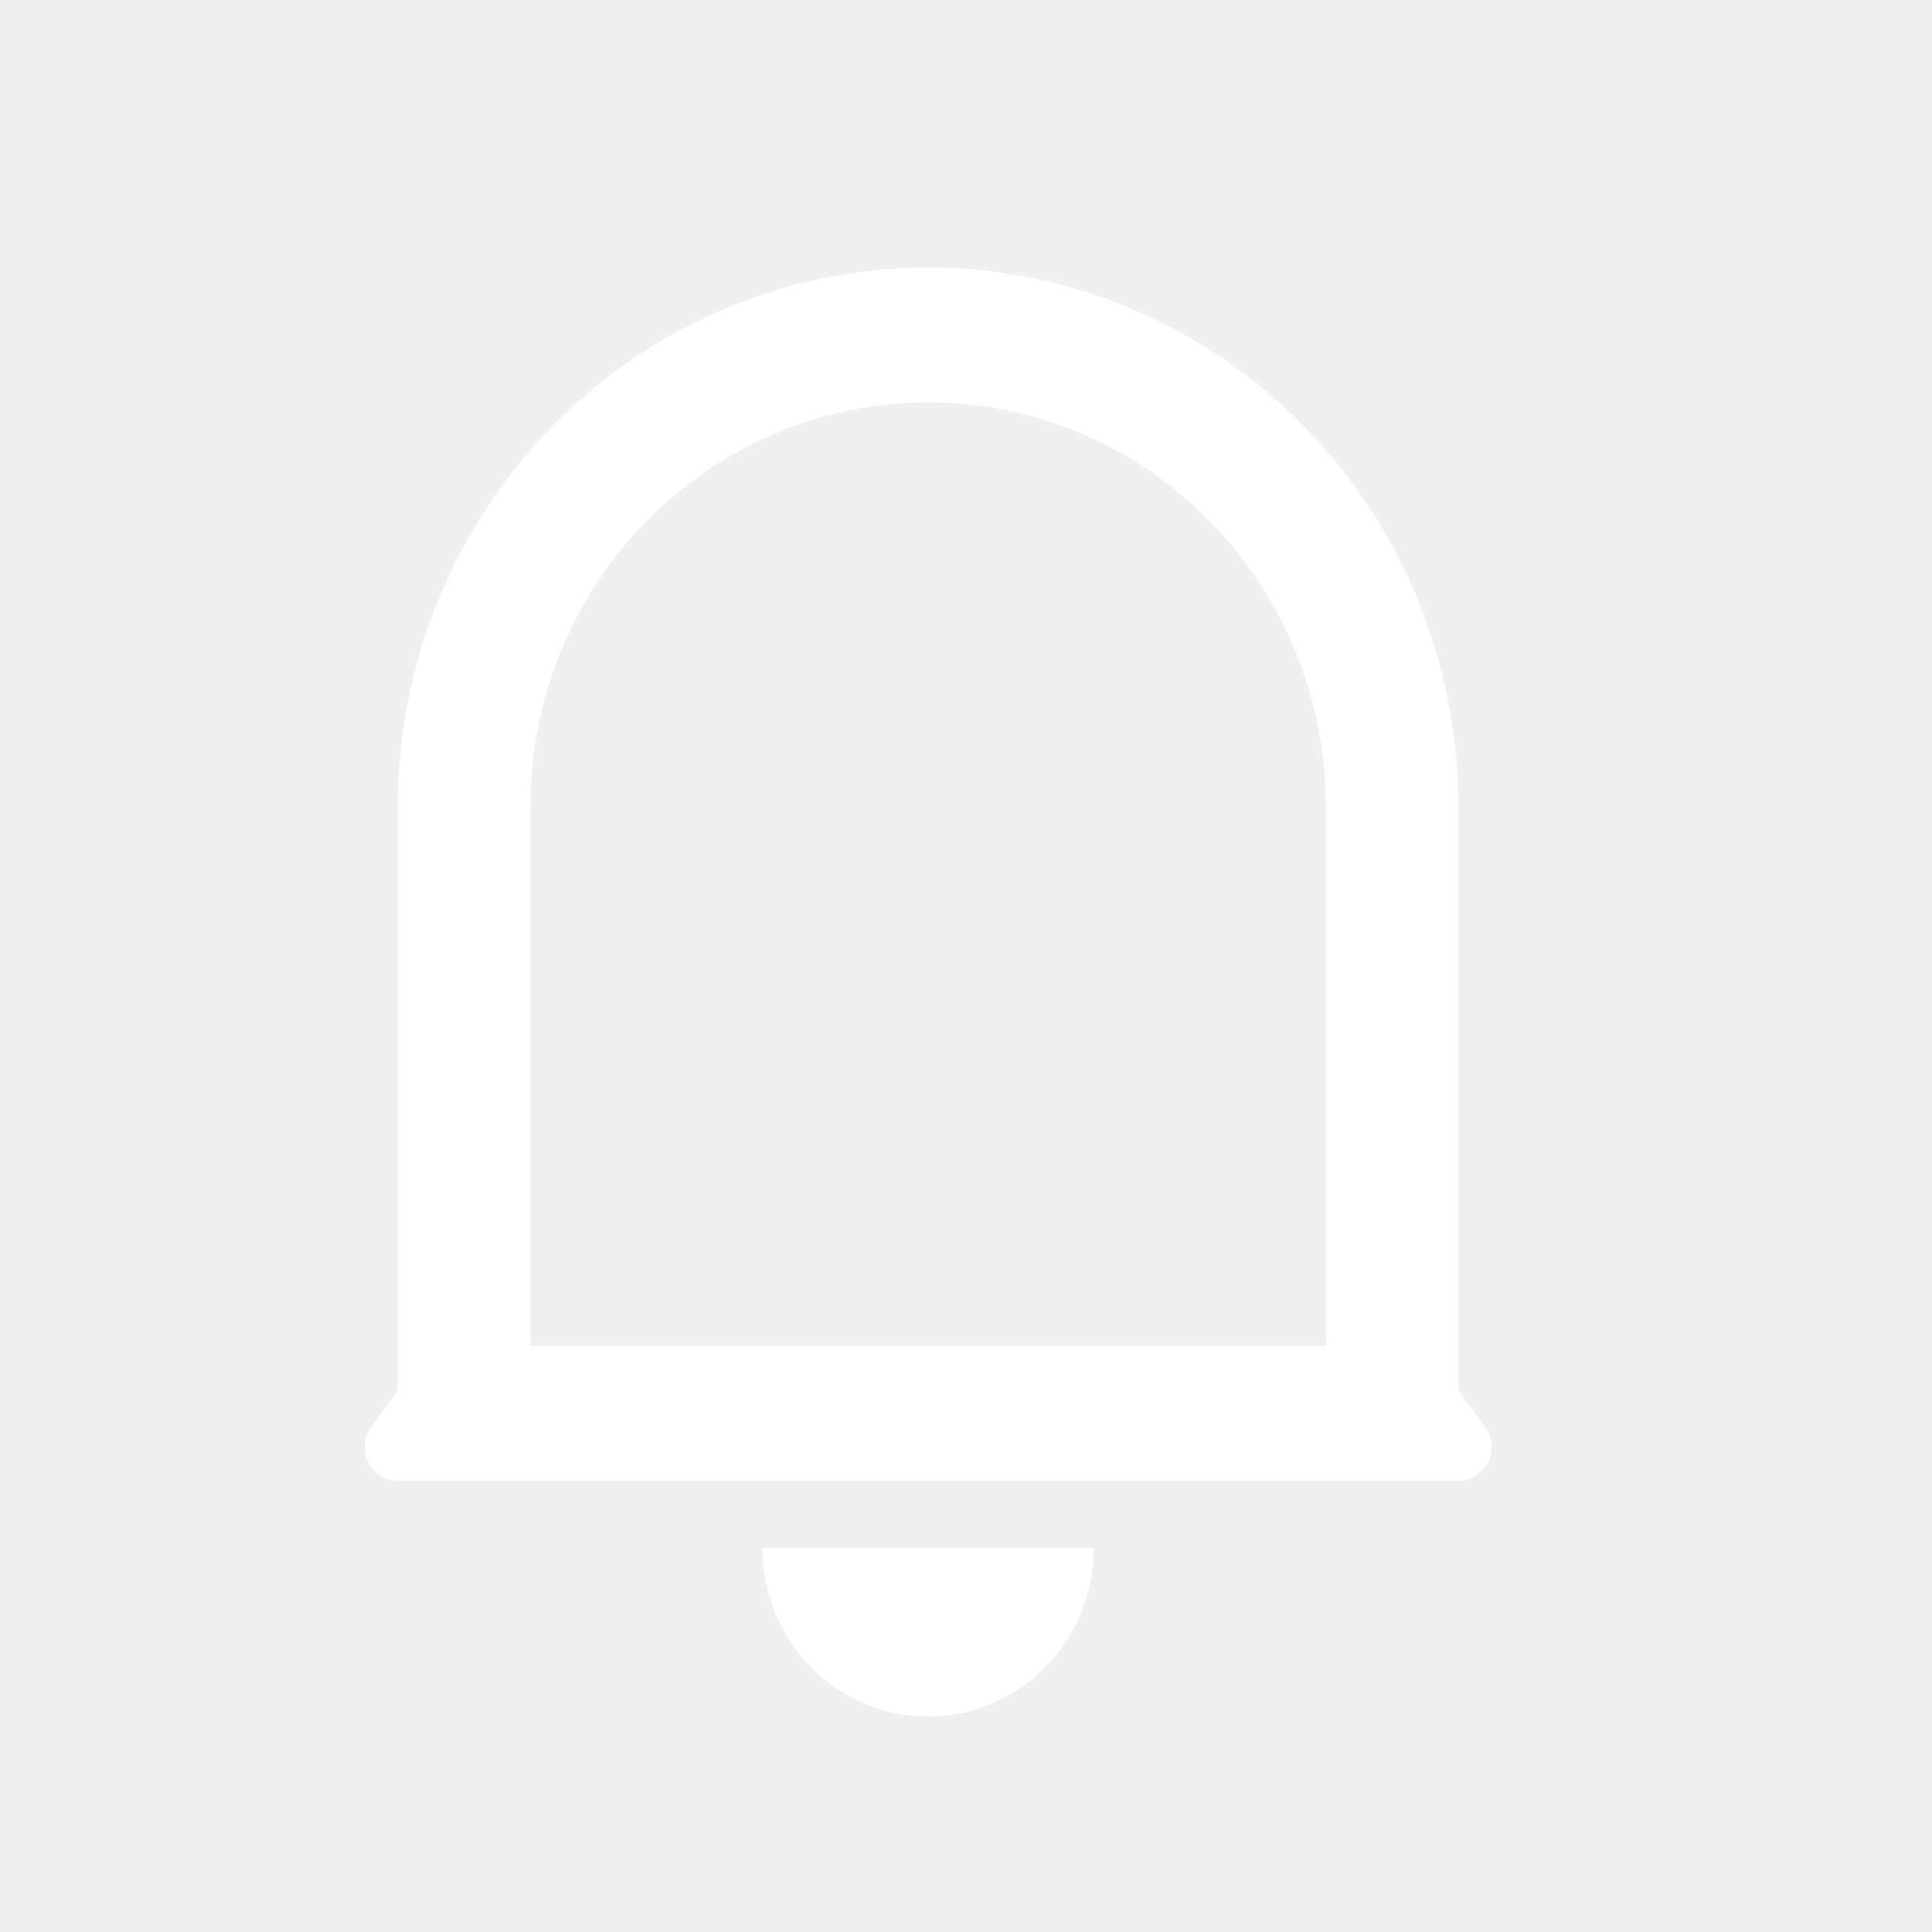
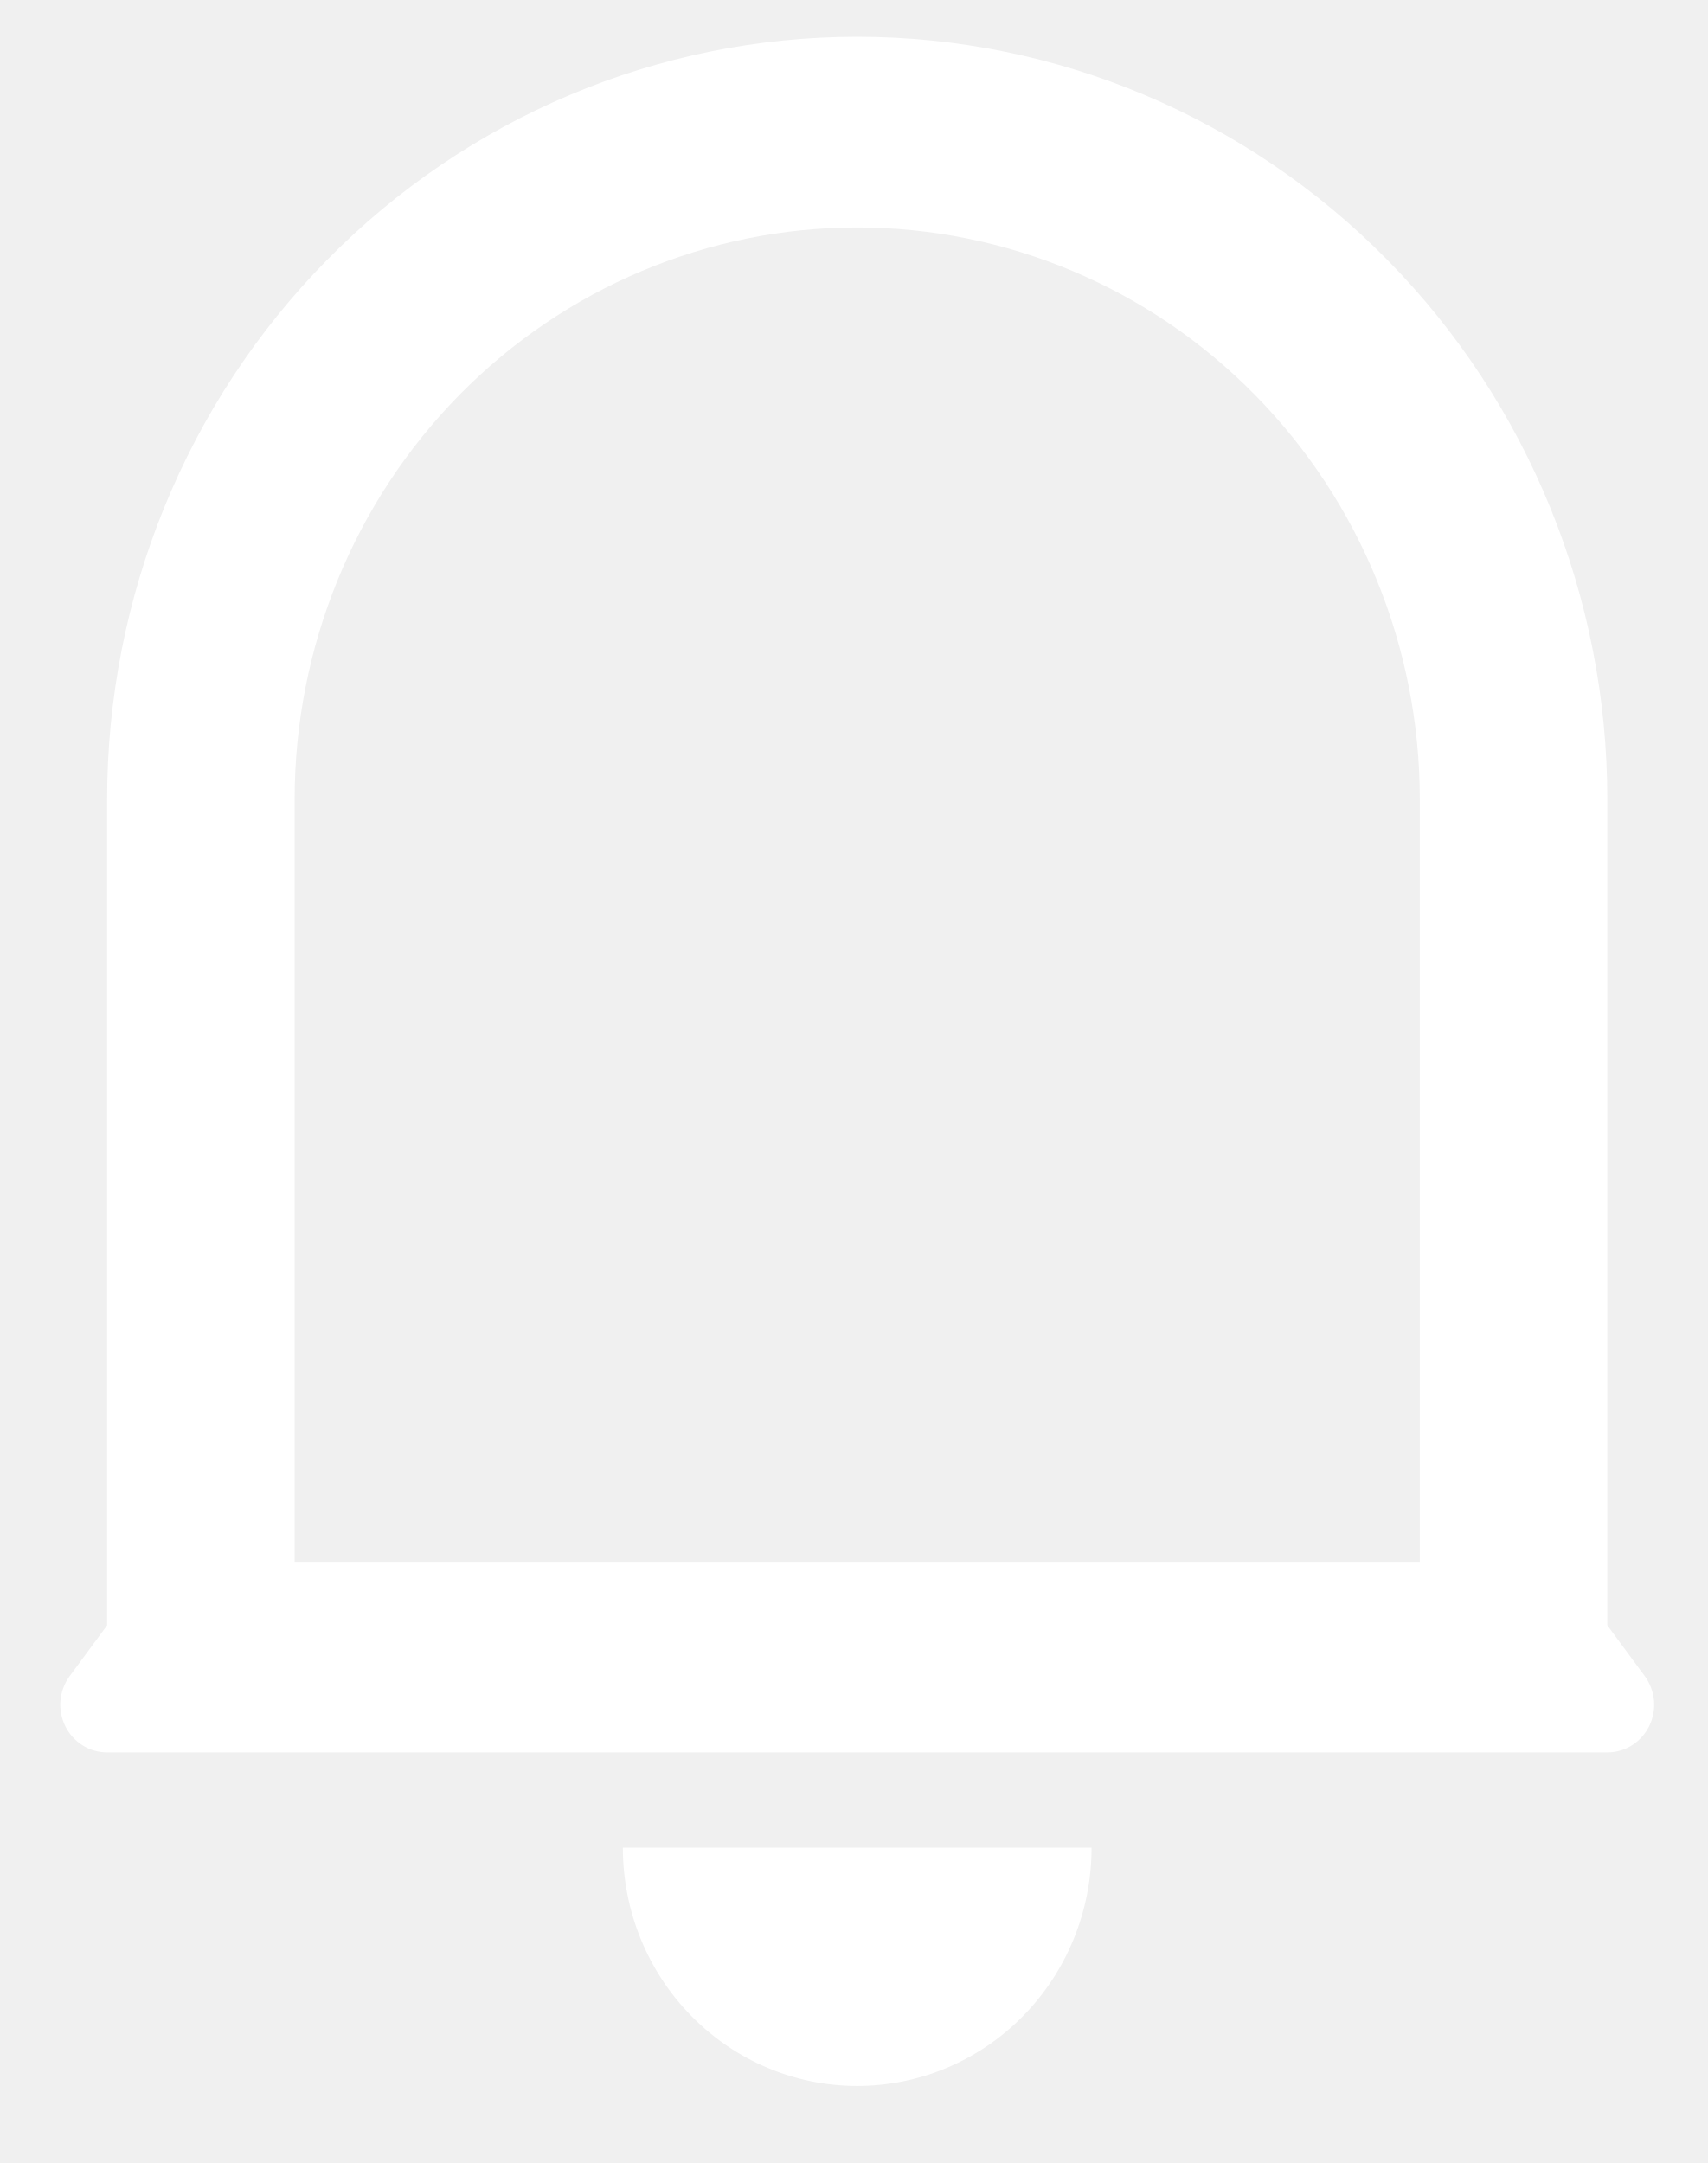
- <svg xmlns="http://www.w3.org/2000/svg" width="24" height="24" viewBox="0 0 24 24" fill="none">
-   <path d="M16.471 10.021C16.471 8.689 15.95 7.411 15.023 6.469C14.097 5.527 12.84 4.998 11.529 4.998C10.219 4.998 8.962 5.527 8.035 6.469C7.109 7.411 6.588 8.689 6.588 10.021V16.719H16.471V10.021ZM18.118 17.277L18.447 17.724C18.493 17.786 18.521 17.86 18.528 17.937C18.535 18.015 18.52 18.092 18.486 18.162C18.452 18.231 18.399 18.29 18.334 18.331C18.269 18.372 18.194 18.393 18.118 18.393H4.941C4.865 18.393 4.79 18.372 4.725 18.331C4.66 18.29 4.607 18.231 4.573 18.162C4.539 18.092 4.524 18.015 4.531 17.937C4.538 17.86 4.566 17.786 4.612 17.724L4.941 17.277V10.021C4.941 8.245 5.635 6.541 6.871 5.285C8.106 4.029 9.782 3.323 11.529 3.323C13.277 3.323 14.953 4.029 16.188 5.285C17.424 6.541 18.118 8.245 18.118 10.021V17.277ZM9.471 19.23H13.588C13.588 19.786 13.371 20.318 12.985 20.71C12.599 21.103 12.075 21.323 11.529 21.323C10.983 21.323 10.46 21.103 10.074 20.71C9.688 20.318 9.471 19.786 9.471 19.23V19.23Z" fill="white" />
+ <svg xmlns="http://www.w3.org/2000/svg" width="15" height="19" viewBox="0 0 15 19" fill="none">
+   <path d="M12.471 7.021C12.471 5.689 11.95 4.411 11.023 3.469C10.097 2.527 8.84 1.998 7.529 1.998C6.219 1.998 4.962 2.527 4.035 3.469C3.109 4.411 2.588 5.689 2.588 7.021V13.719H12.471V7.021ZM14.118 14.277L14.447 14.723C14.493 14.786 14.521 14.86 14.528 14.937C14.535 15.014 14.52 15.092 14.486 15.162C14.452 15.231 14.399 15.29 14.334 15.331C14.269 15.372 14.194 15.393 14.118 15.393H0.941C0.865 15.393 0.79 15.372 0.725 15.331C0.66 15.29 0.607 15.231 0.573 15.162C0.539 15.092 0.524 15.014 0.531 14.937C0.538 14.86 0.566 14.786 0.612 14.723L0.941 14.277V7.021C0.941 5.245 1.635 3.541 2.871 2.285C4.106 1.029 5.782 0.323 7.529 0.323C9.277 0.323 10.953 1.029 12.188 2.285C13.424 3.541 14.118 5.245 14.118 7.021V14.277ZM5.471 16.23H9.588C9.588 16.786 9.371 17.318 8.985 17.71C8.599 18.103 8.075 18.323 7.529 18.323C6.983 18.323 6.46 18.103 6.074 17.71C5.688 17.318 5.471 16.786 5.471 16.23Z" fill="white" />
</svg>
